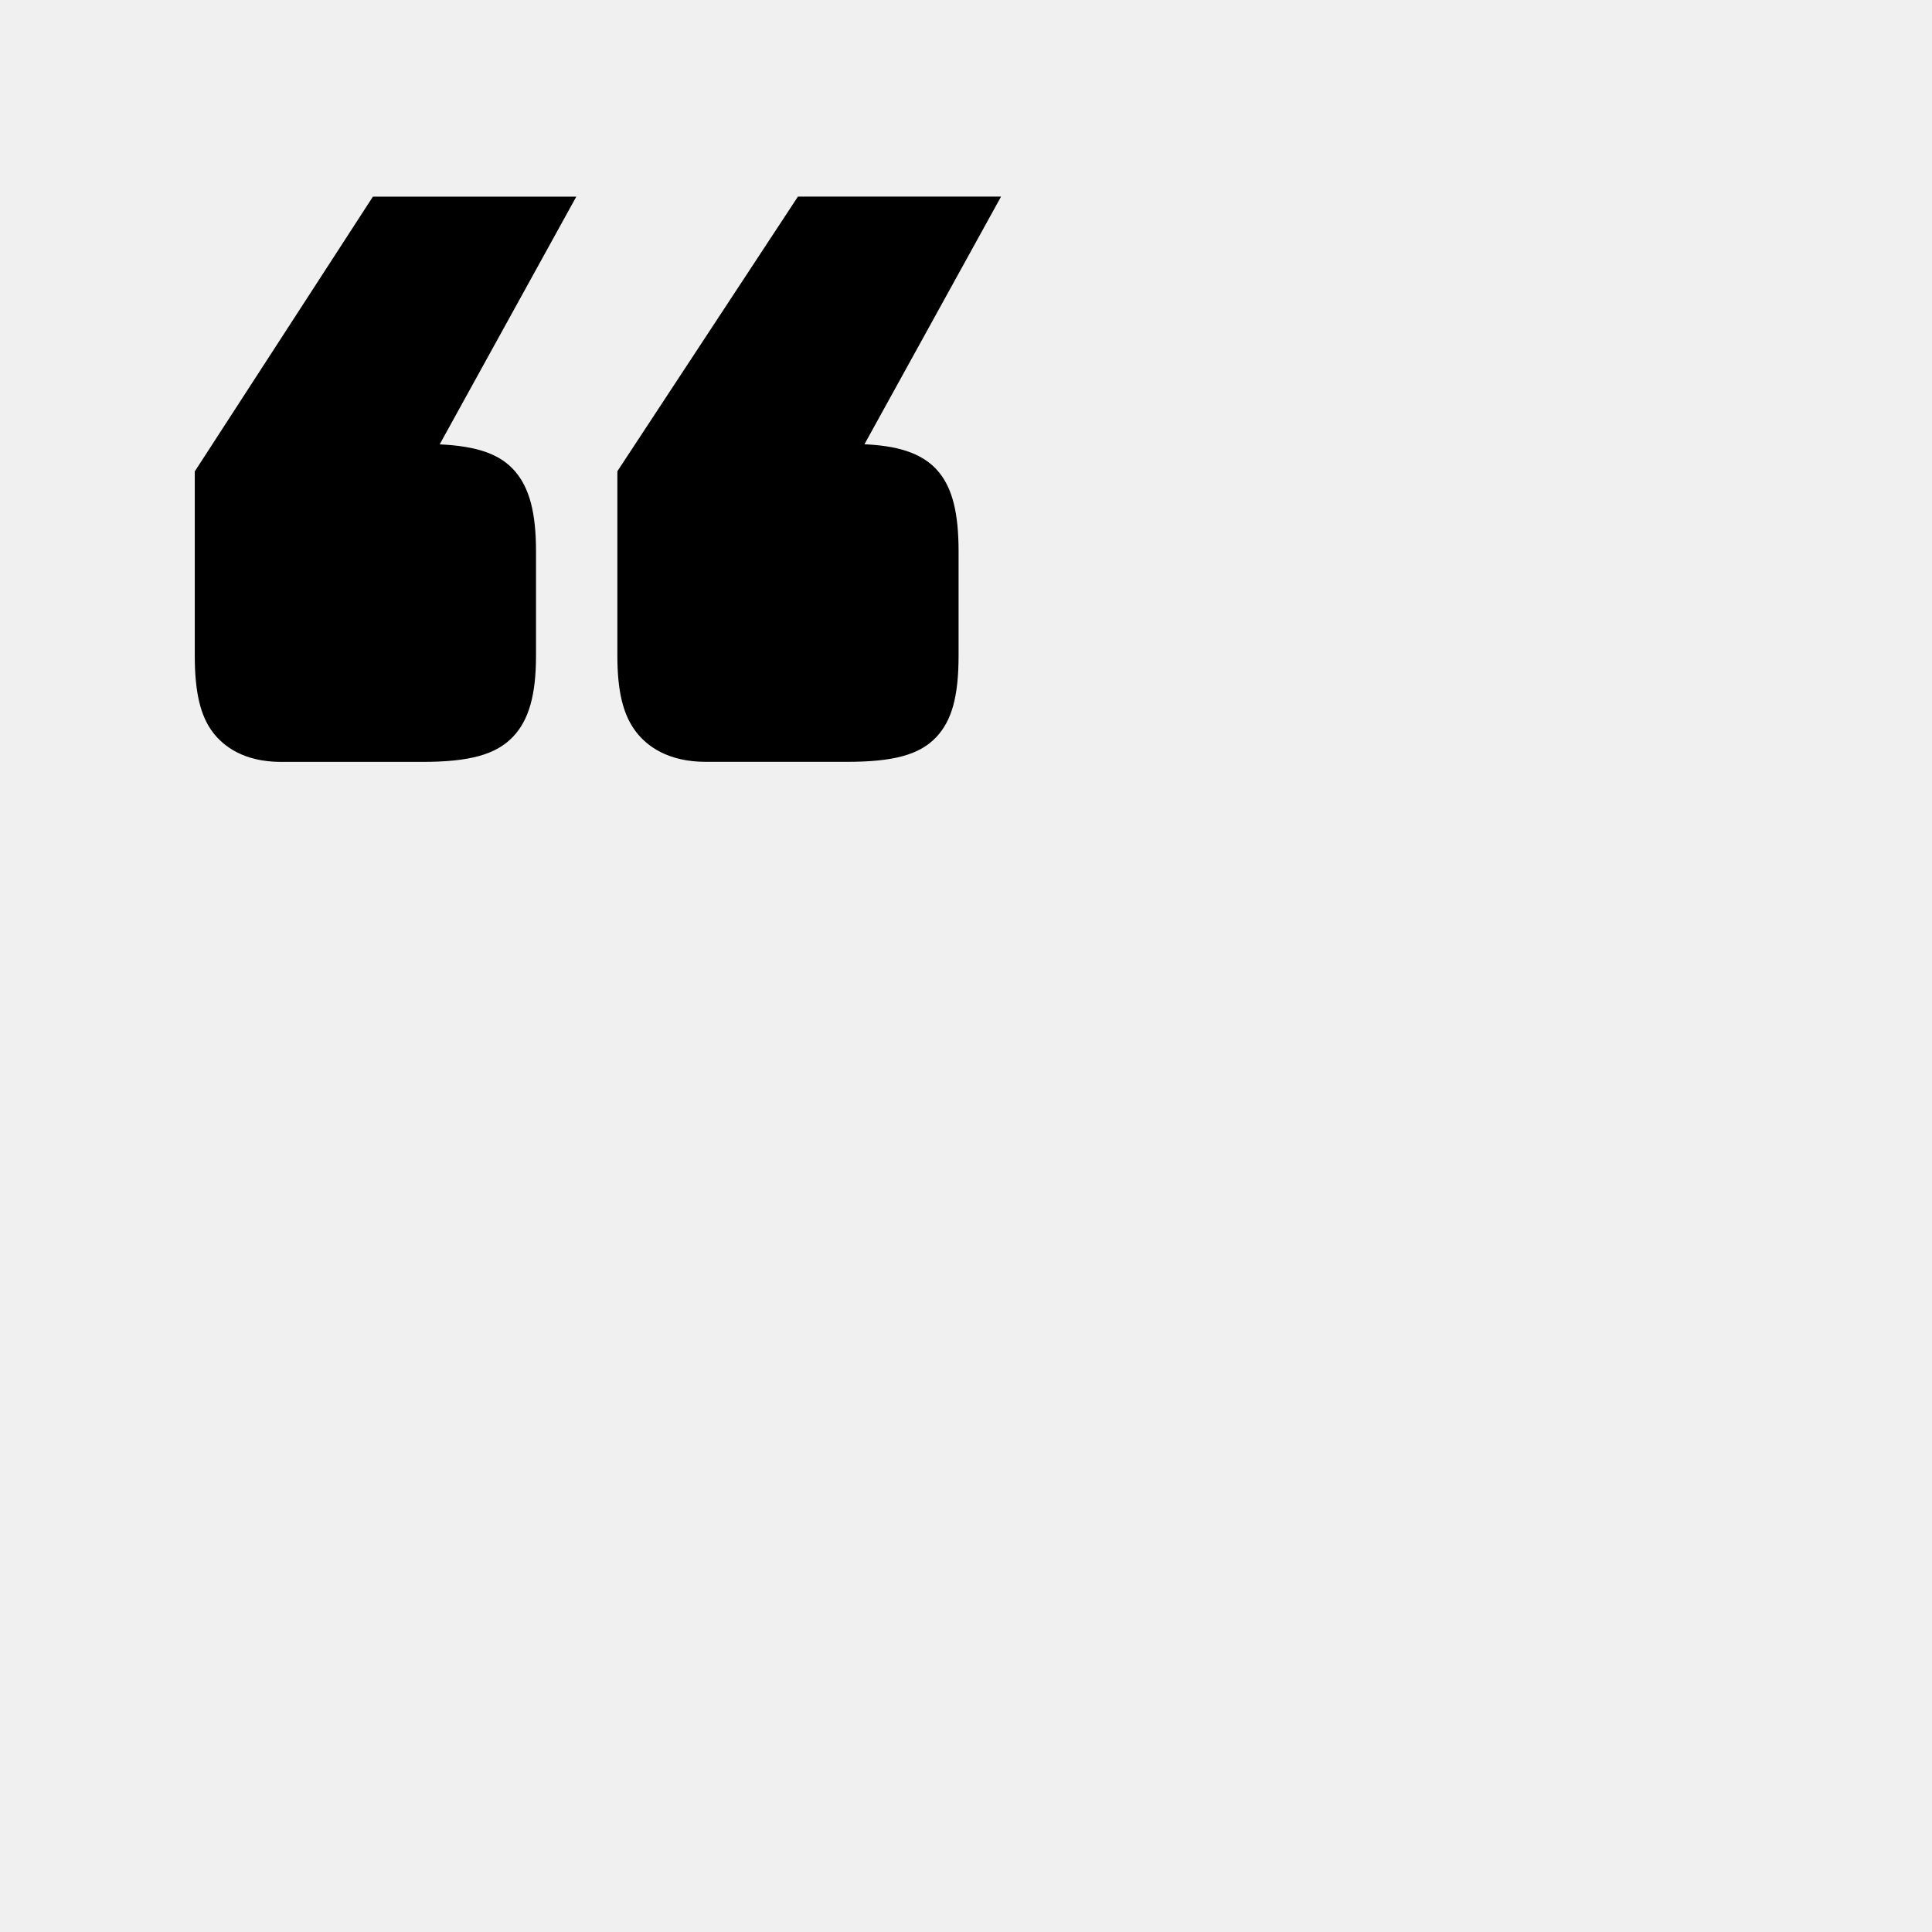
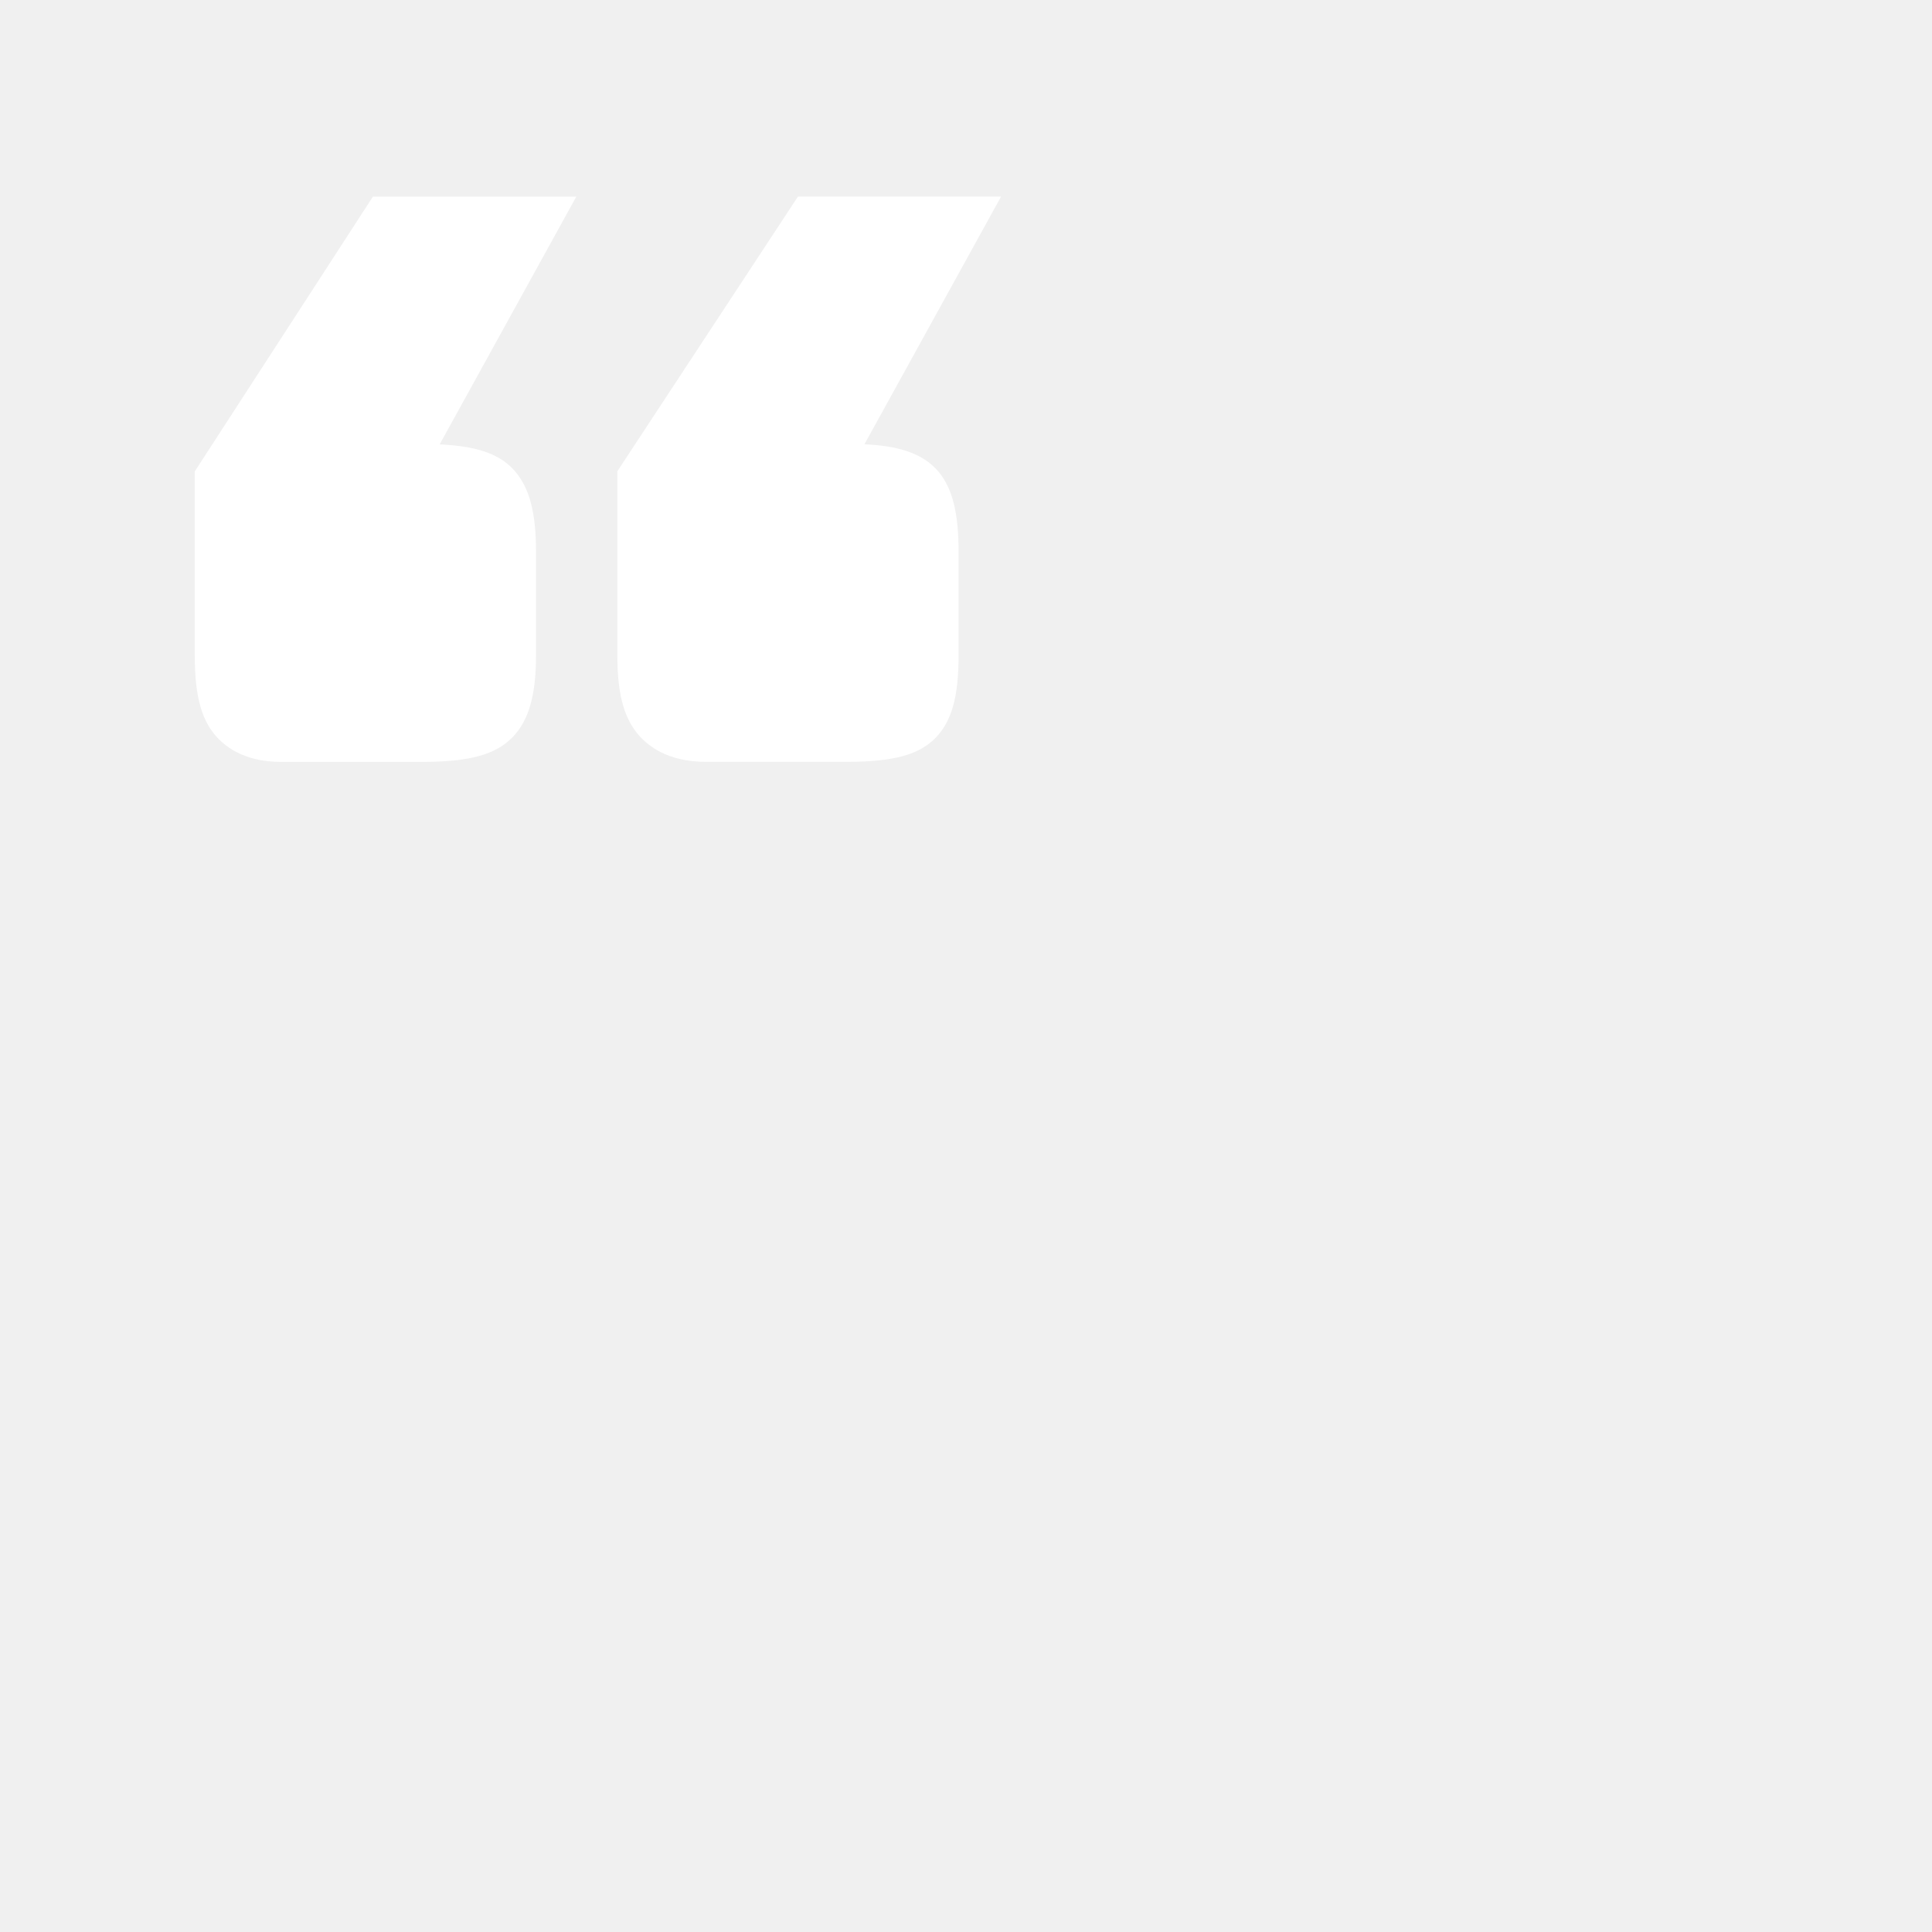
<svg xmlns="http://www.w3.org/2000/svg" height="64" preserveAspectRatio="none" viewBox="0 0 64 64" width="64">
-   <path d="m12.354 6.513-5.902 9.103v6.102c0 1.213.186 1.998.601 2.543.339.445 1.007.978 2.259.978h4.666c1.579 0 2.453-.241 3.018-.835.525-.555.76-1.383.76-2.686v-3.453c0-1.273-.213-2.089-.691-2.648-.484-.564-1.228-.837-2.5-.897l4.525-8.205h-6.734z" />
-   <path d="m28.636 14.717 4.525-8.204h-6.729l-5.981 9.098v6.106c0 1.193.192 1.975.624 2.533.348.45 1.03.987 2.309.987h4.666c1.554 0 2.413-.236 2.962-.816.52-.548.742-1.357.742-2.704v-3.453c0-1.257-.199-2.063-.645-2.615-.561-.692-1.488-.886-2.473-.932z" />
+   <path fill="white" d="m12.354 6.513-5.902 9.103v6.102c0 1.213.186 1.998.601 2.543.339.445 1.007.978 2.259.978h4.666c1.579 0 2.453-.241 3.018-.835.525-.555.76-1.383.76-2.686v-3.453c0-1.273-.213-2.089-.691-2.648-.484-.564-1.228-.837-2.5-.897l4.525-8.205h-6.734z" />
+   <path fill="white" d="m28.636 14.717 4.525-8.204h-6.729l-5.981 9.098v6.106c0 1.193.192 1.975.624 2.533.348.45 1.03.987 2.309.987h4.666c1.554 0 2.413-.236 2.962-.816.52-.548.742-1.357.742-2.704v-3.453c0-1.257-.199-2.063-.645-2.615-.561-.692-1.488-.886-2.473-.932z" />
</svg>
